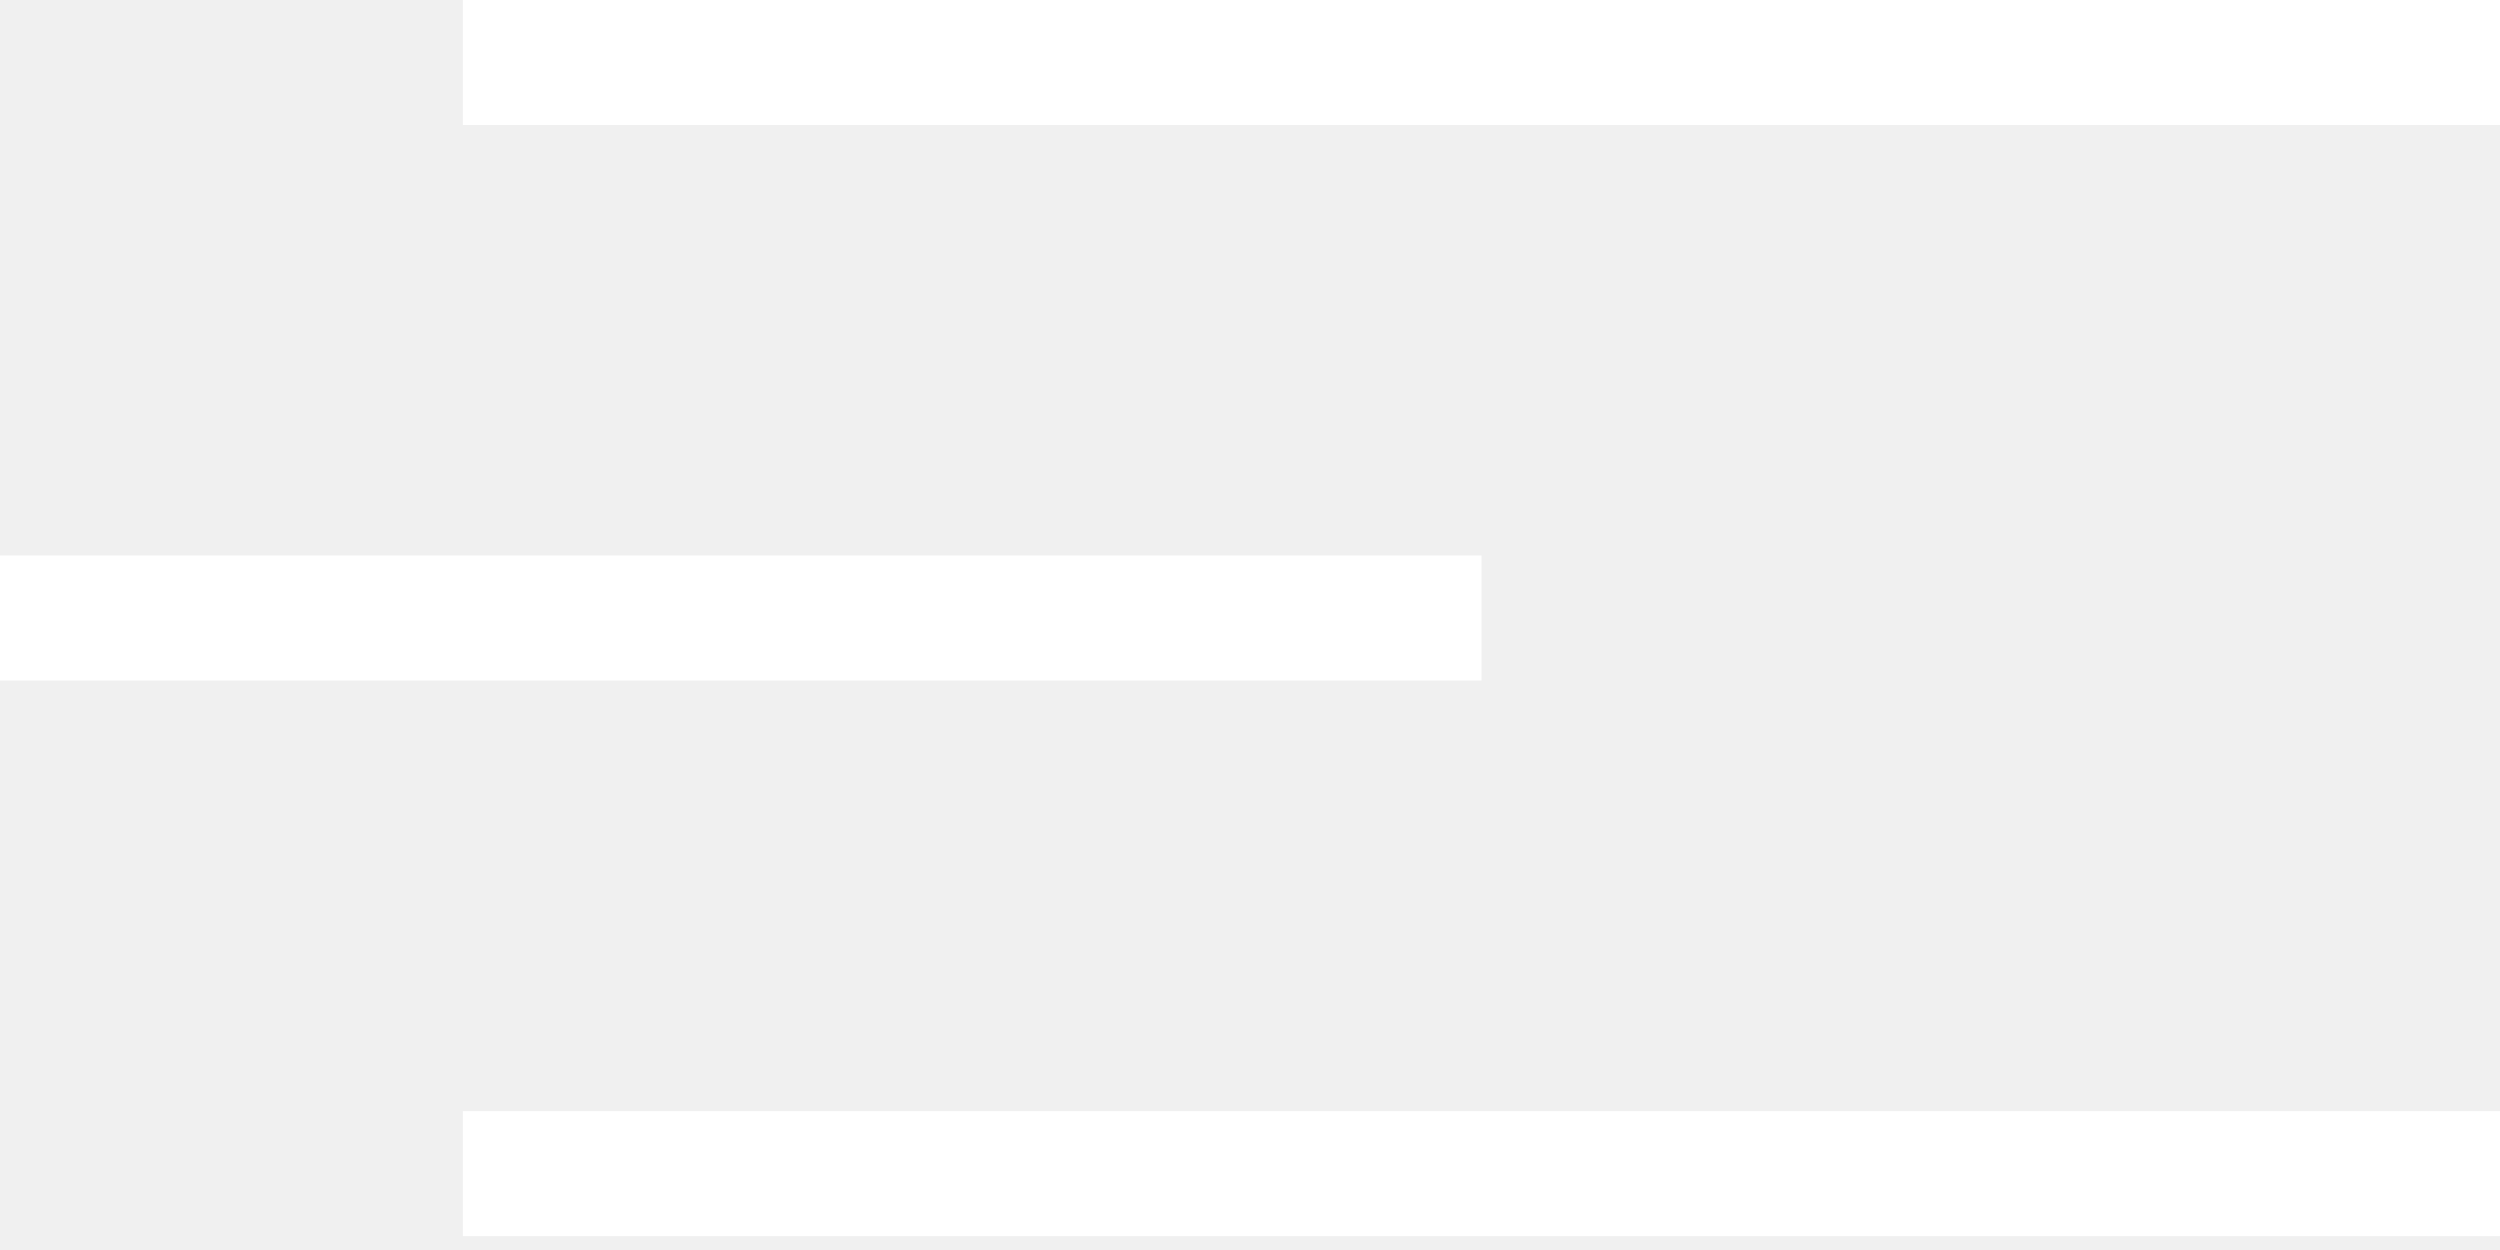
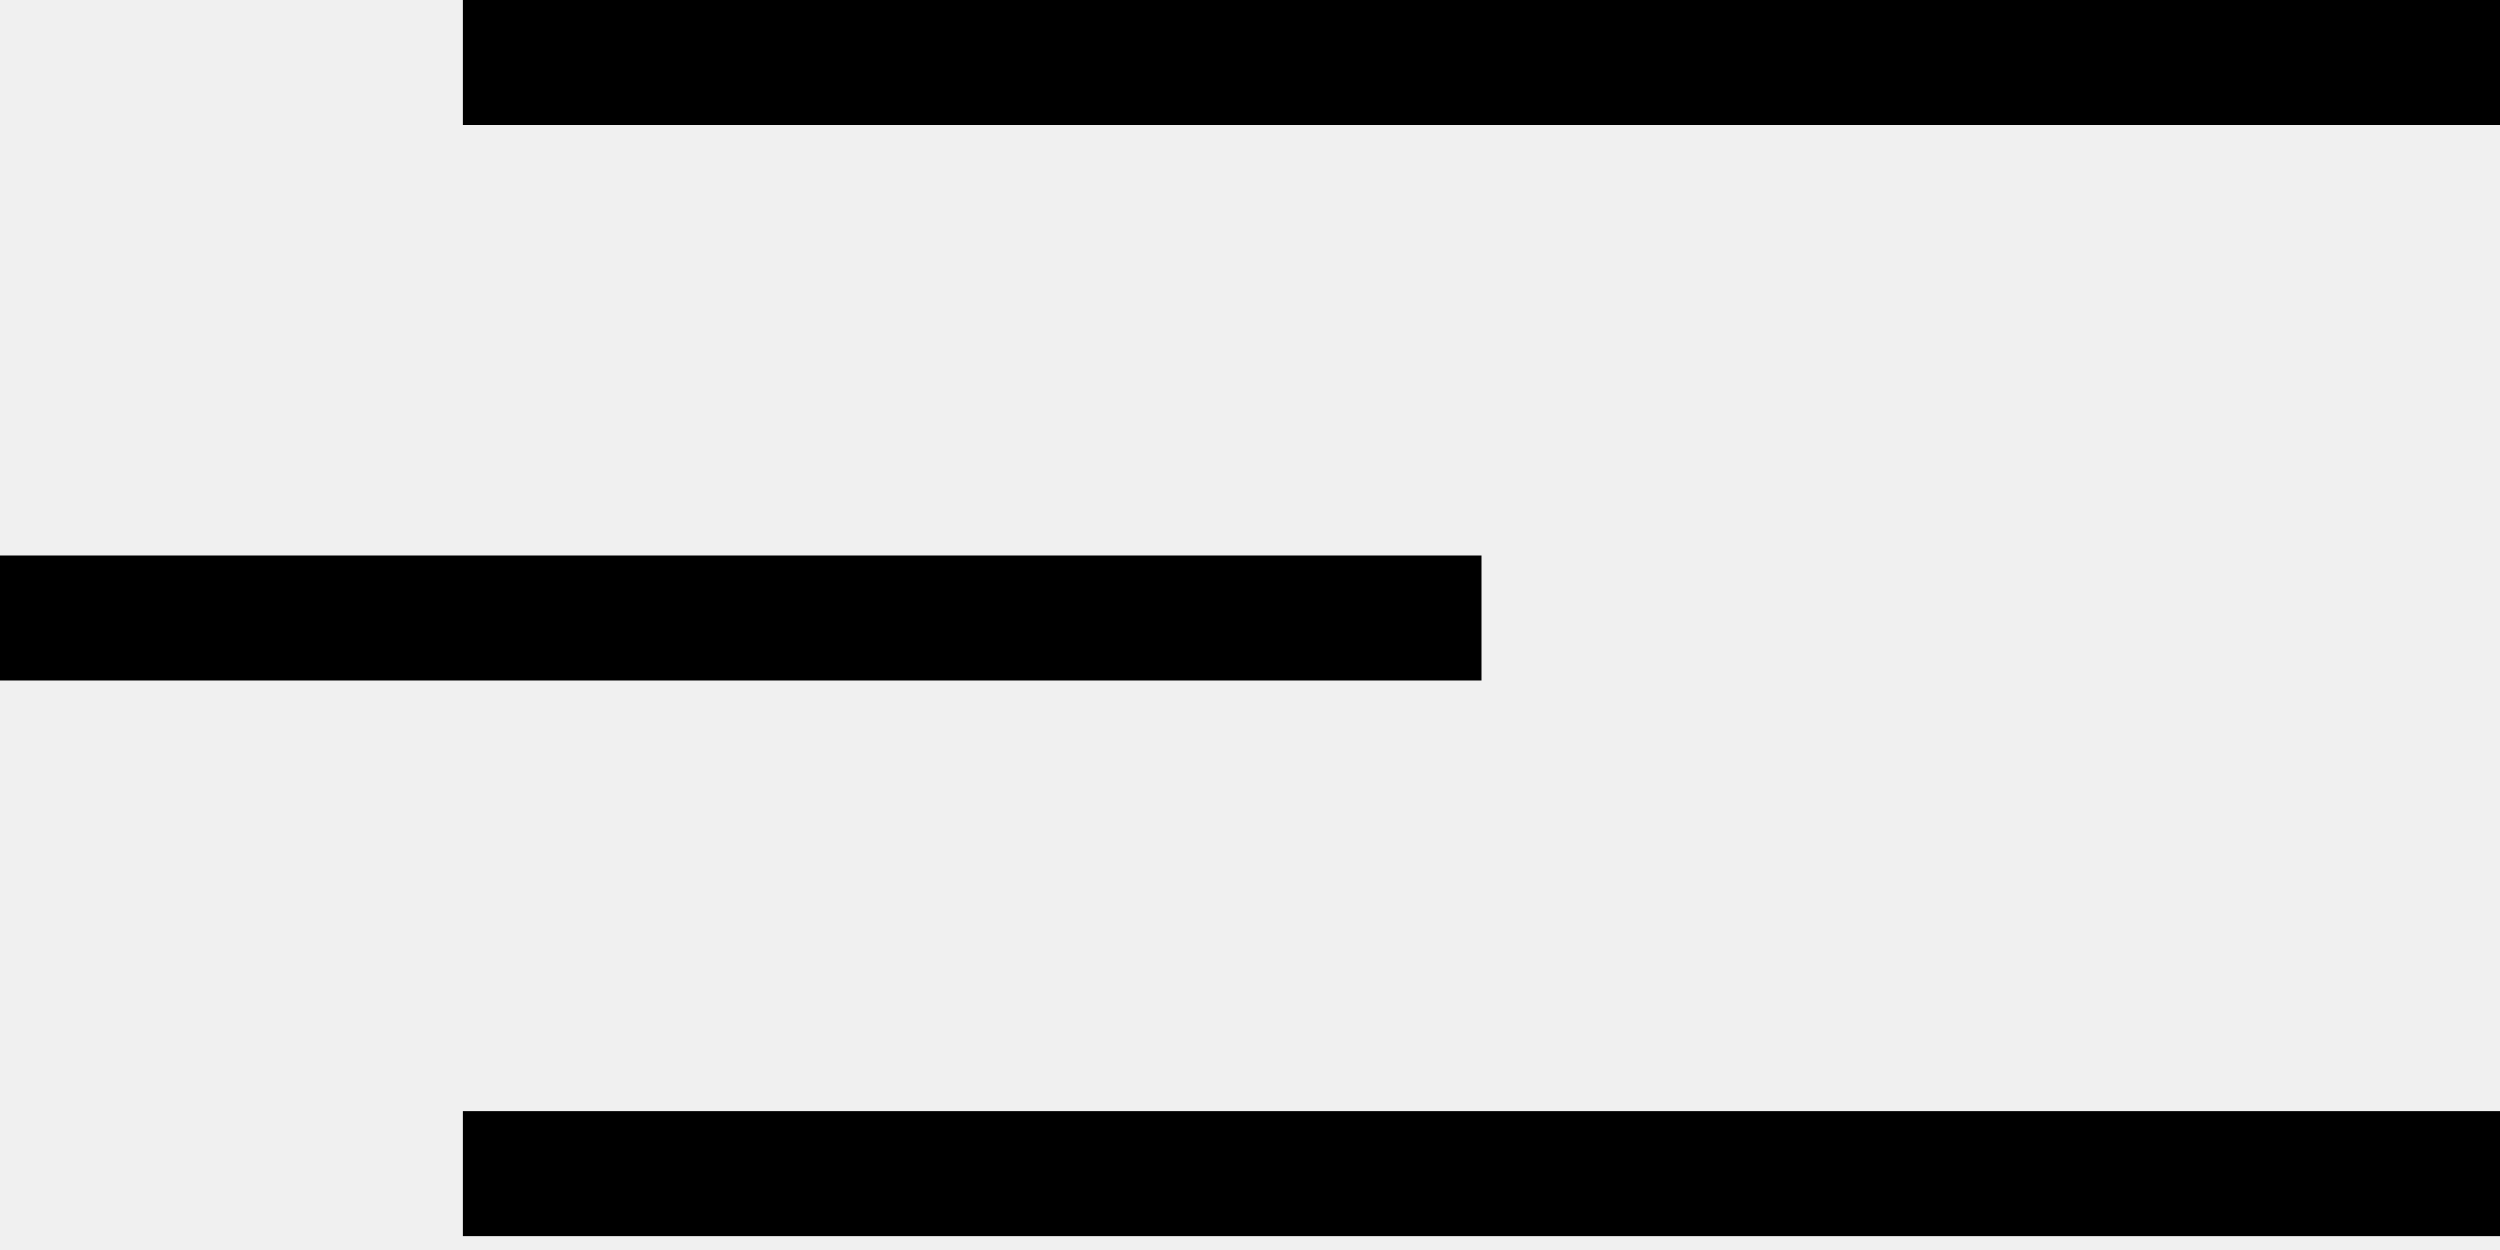
<svg xmlns="http://www.w3.org/2000/svg" width="20" height="10" viewBox="0 0 20 10" fill="none">
-   <line x1="3.703" y1="0.5" x2="20" y2="0.5" stroke="white" />
-   <line x1="3.703" y1="9.389" x2="20" y2="9.389" stroke="white" />
-   <line x1="4.37114e-08" y1="4.944" x2="11.852" y2="4.944" stroke="white" />
+   <line x1="3.703" y1="0.5" x2="20" y2="0.5" stroke="black" />
+   <line x1="3.703" y1="9.389" x2="20" y2="9.389" stroke="black" />
+   <line x1="4.37114e-08" y1="4.944" x2="11.852" y2="4.944" stroke="black" />
</svg>
